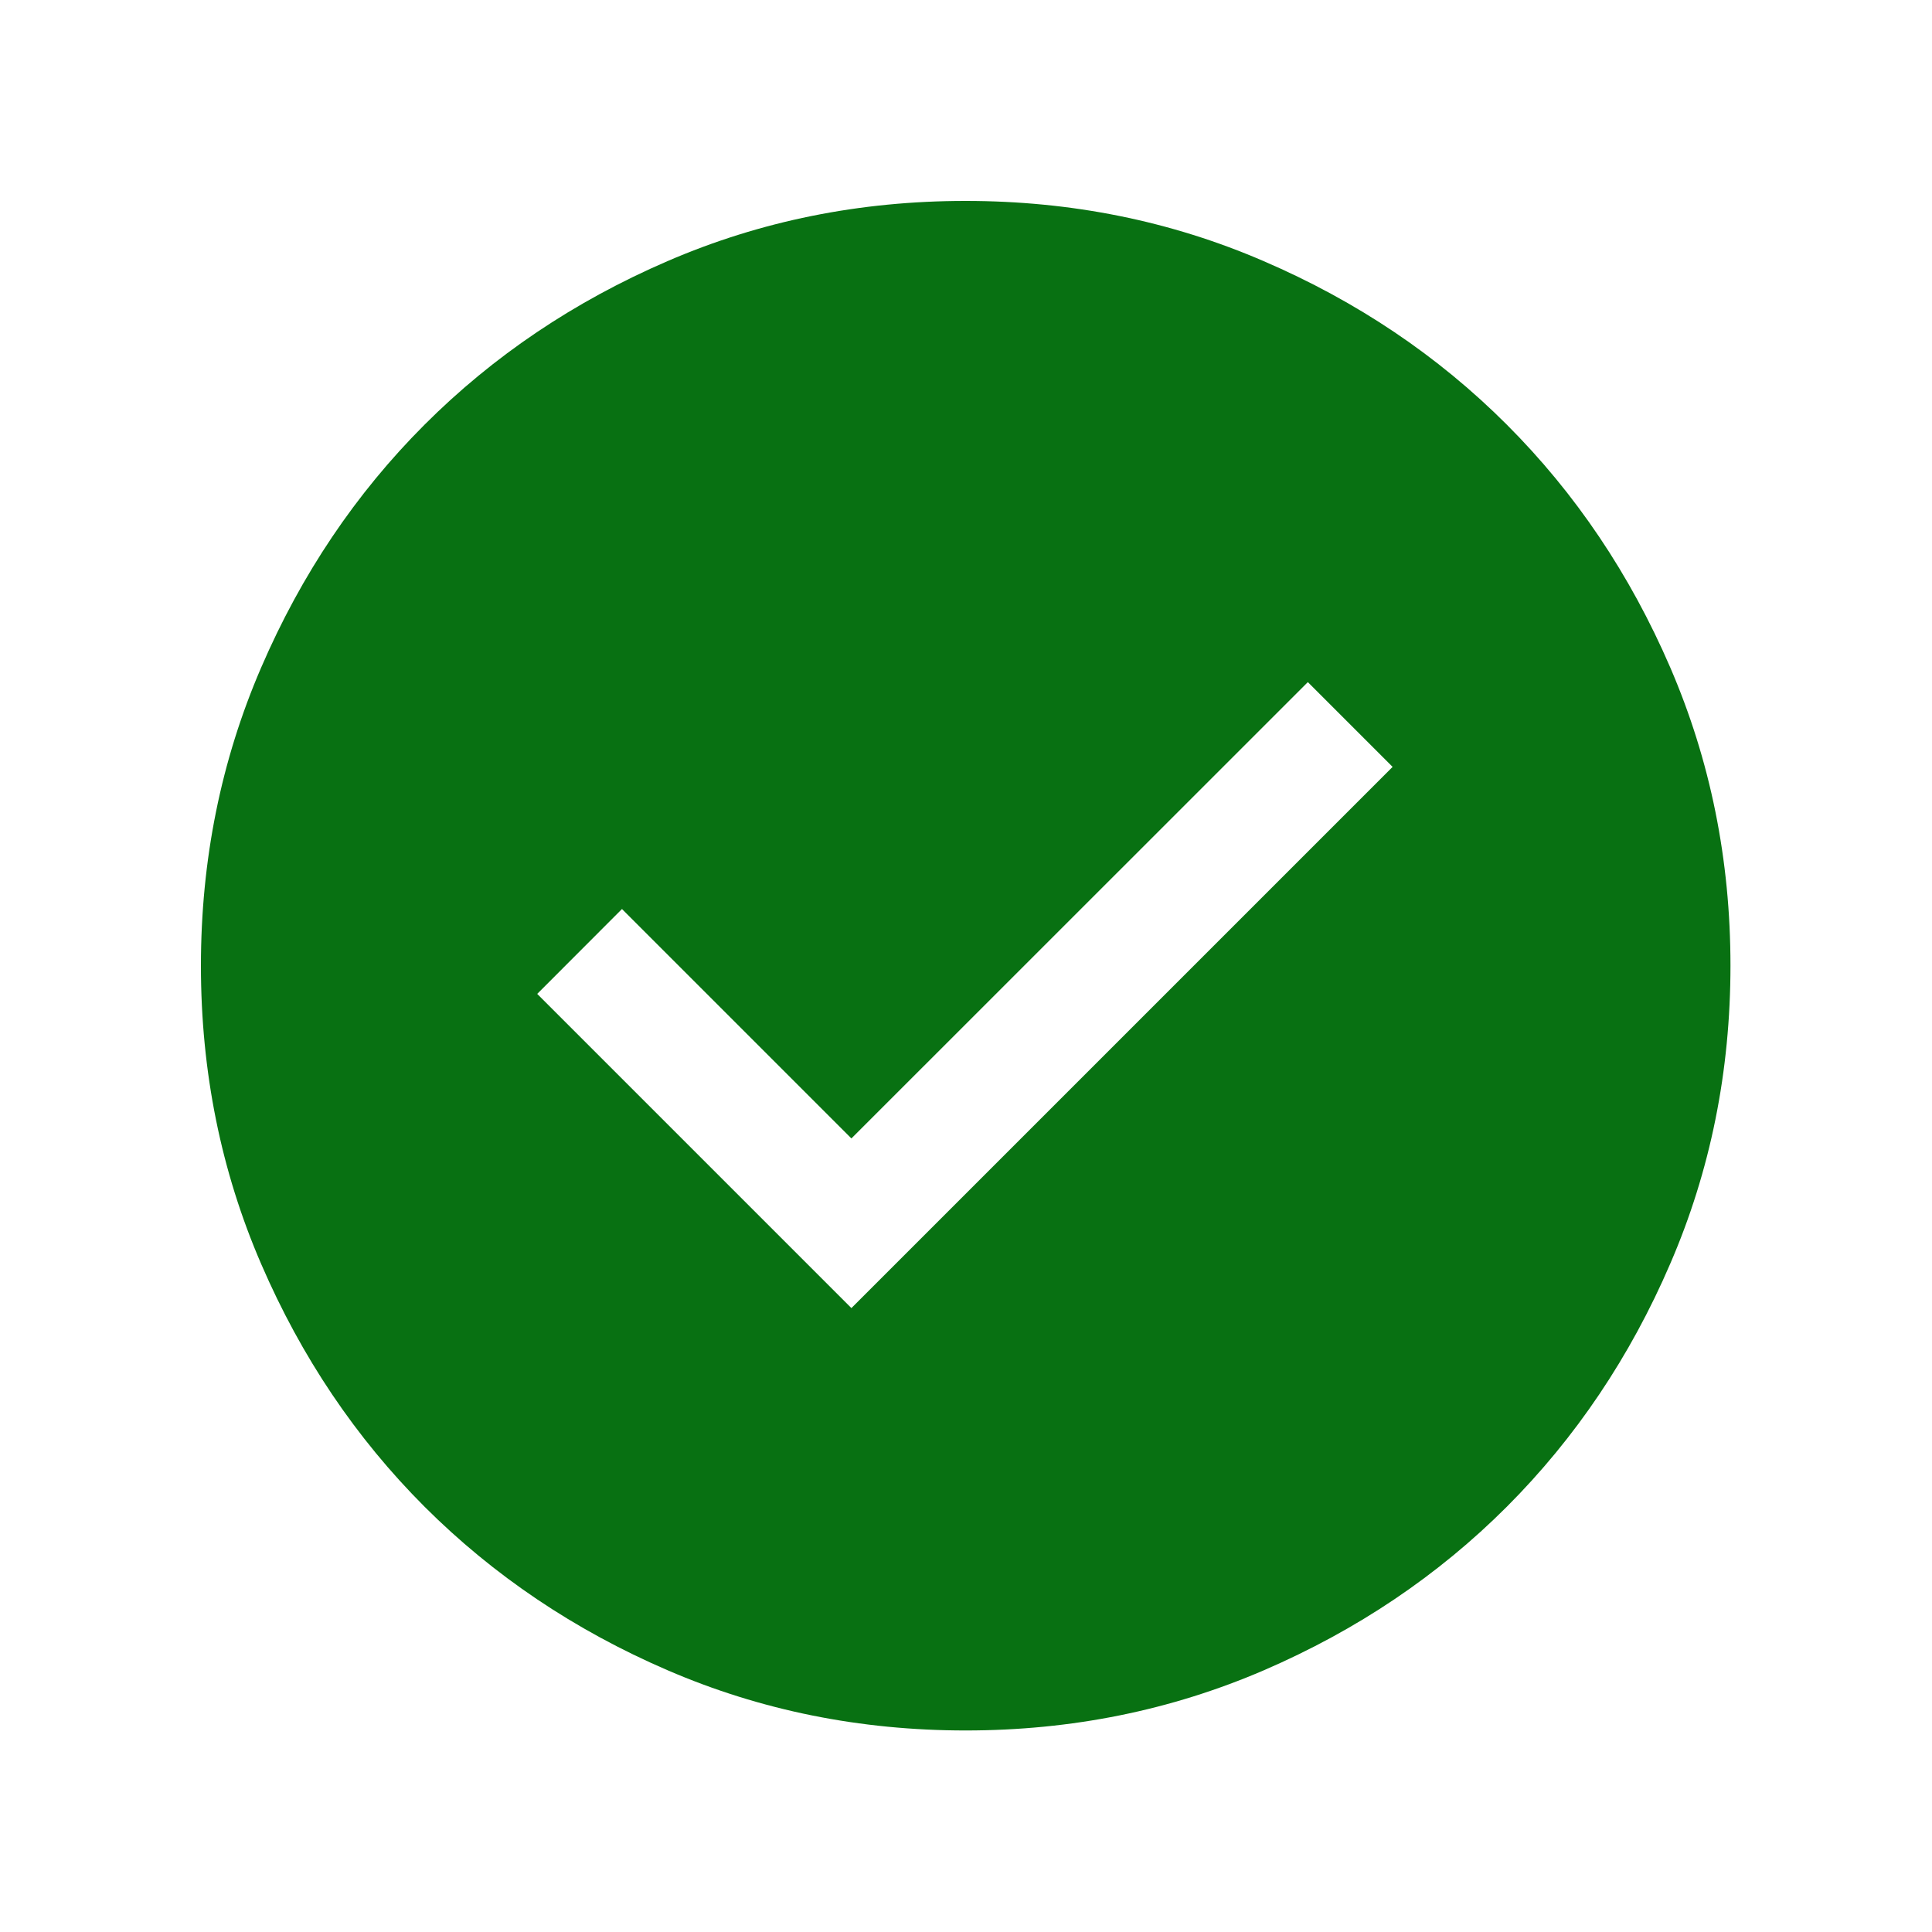
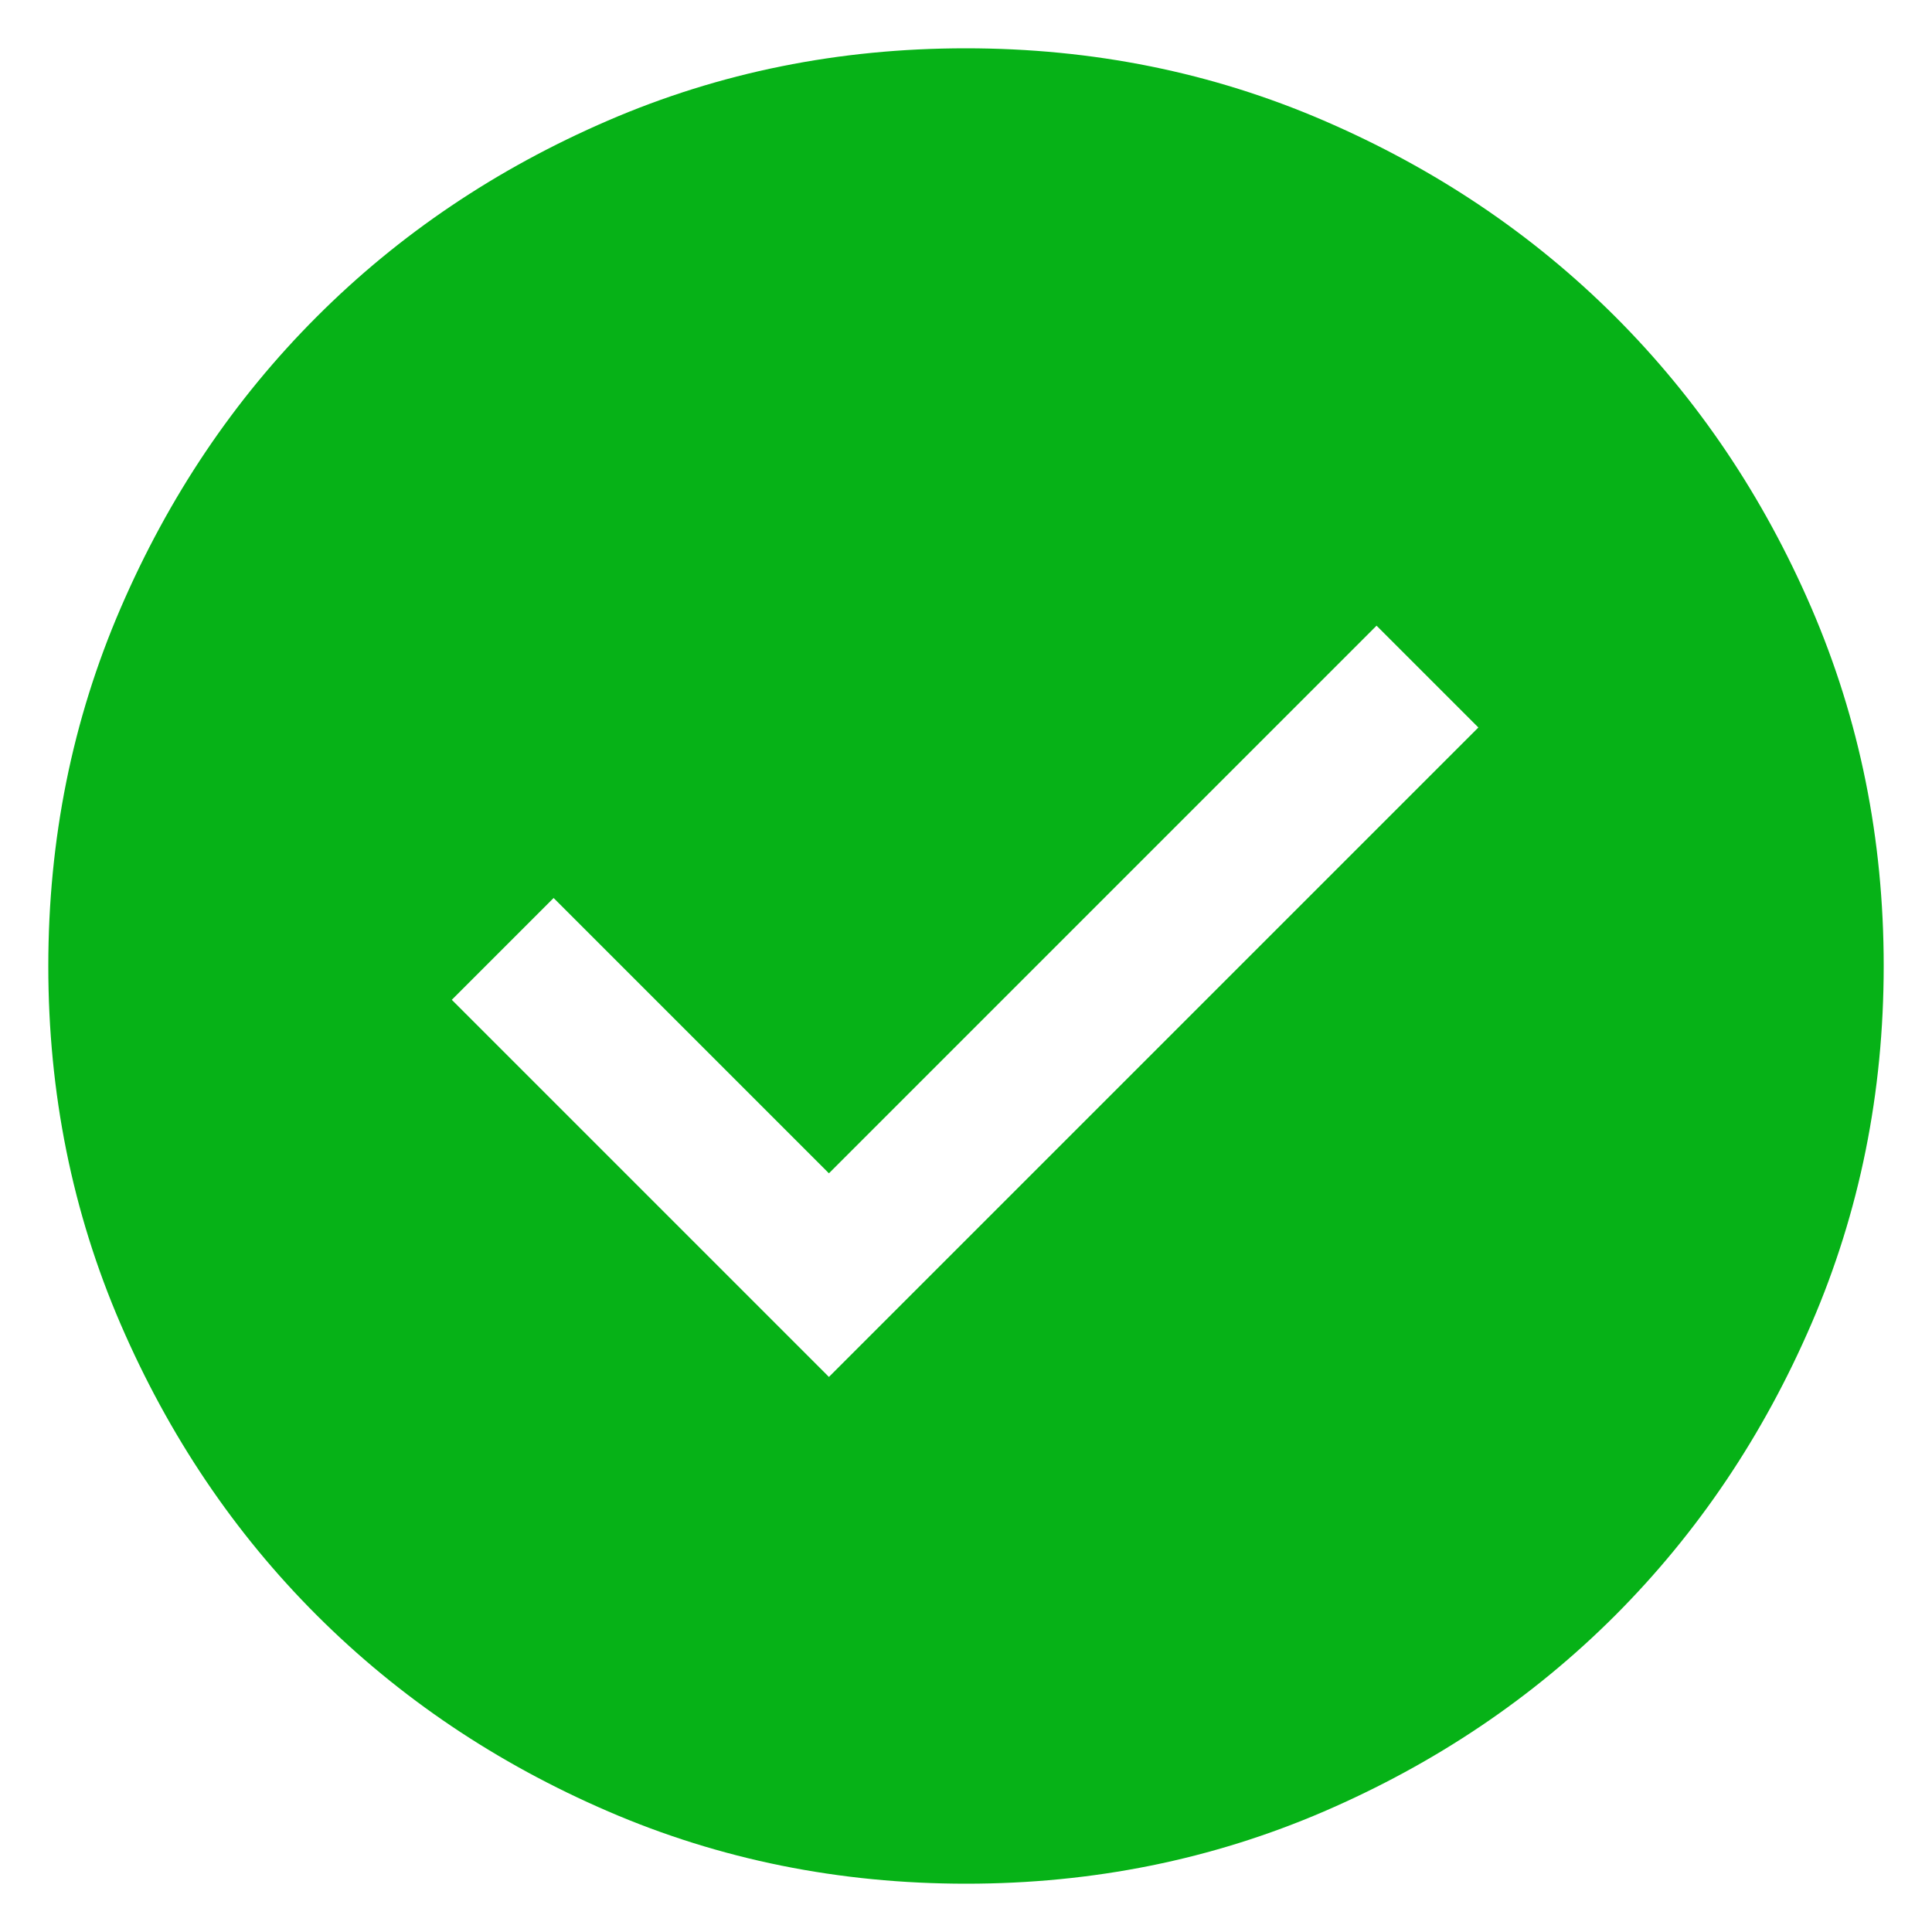
- <svg xmlns="http://www.w3.org/2000/svg" width="16" height="16" viewBox="0 0 16 16" fill="none">
-   <mask id="mask0_178_2014" style="mask-type:alpha" maskUnits="userSpaceOnUse" x="0" y="0" width="16" height="16">
-     <rect width="16" height="16" fill="#D9D9D9" />
-   </mask>
-   <g mask="url(#mask0_178_2014)">
-     <path d="M7.051 10.833L11.533 6.351L10.831 5.649L7.051 9.428L5.151 7.528L4.449 8.231L7.051 10.833ZM7.998 14.331C7.123 14.331 6.299 14.165 5.528 13.832C4.758 13.5 4.087 13.048 3.517 12.479C2.947 11.909 2.496 11.239 2.163 10.468C1.83 9.698 1.664 8.874 1.664 7.998C1.664 7.123 1.83 6.299 2.163 5.528C2.495 4.758 2.946 4.087 3.516 3.517C4.086 2.947 4.756 2.496 5.527 2.163C6.297 1.83 7.12 1.664 7.996 1.664C8.872 1.664 9.696 1.83 10.466 2.163C11.237 2.495 11.908 2.946 12.478 3.516C13.048 4.086 13.499 4.756 13.832 5.527C14.164 6.297 14.331 7.12 14.331 7.996C14.331 8.872 14.165 9.696 13.832 10.466C13.5 11.237 13.048 11.908 12.479 12.478C11.909 13.048 11.239 13.499 10.468 13.832C9.698 14.164 8.874 14.331 7.998 14.331Z" fill="#087112" />
-   </g>
+ <svg xmlns="http://www.w3.org/2000/svg" width="20" height="20" viewBox="0 0 20 20" fill="none">
+   <path d="M8.581 14.254L15.304 7.531L14.25 6.477L8.581 12.146L5.731 9.296L4.677 10.35L8.581 14.254ZM10.002 19.5C8.688 19.5 7.453 19.251 6.297 18.752C5.14 18.253 4.135 17.576 3.28 16.722C2.424 15.867 1.747 14.862 1.248 13.706C0.749 12.55 0.5 11.316 0.5 10.002C0.5 8.688 0.749 7.453 1.248 6.297C1.747 5.14 2.423 4.135 3.278 3.28C4.133 2.424 5.138 1.747 6.294 1.248C7.45 0.749 8.684 0.5 9.998 0.5C11.312 0.5 12.547 0.749 13.703 1.248C14.86 1.747 15.865 2.423 16.721 3.278C17.576 4.133 18.253 5.138 18.752 6.294C19.25 7.45 19.5 8.684 19.5 9.998C19.5 11.312 19.251 12.547 18.752 13.703C18.253 14.86 17.576 15.865 16.722 16.721C15.867 17.576 14.862 18.253 13.706 18.752C12.55 19.25 11.316 19.5 10.002 19.5Z" fill="#06B217" />
</svg>
